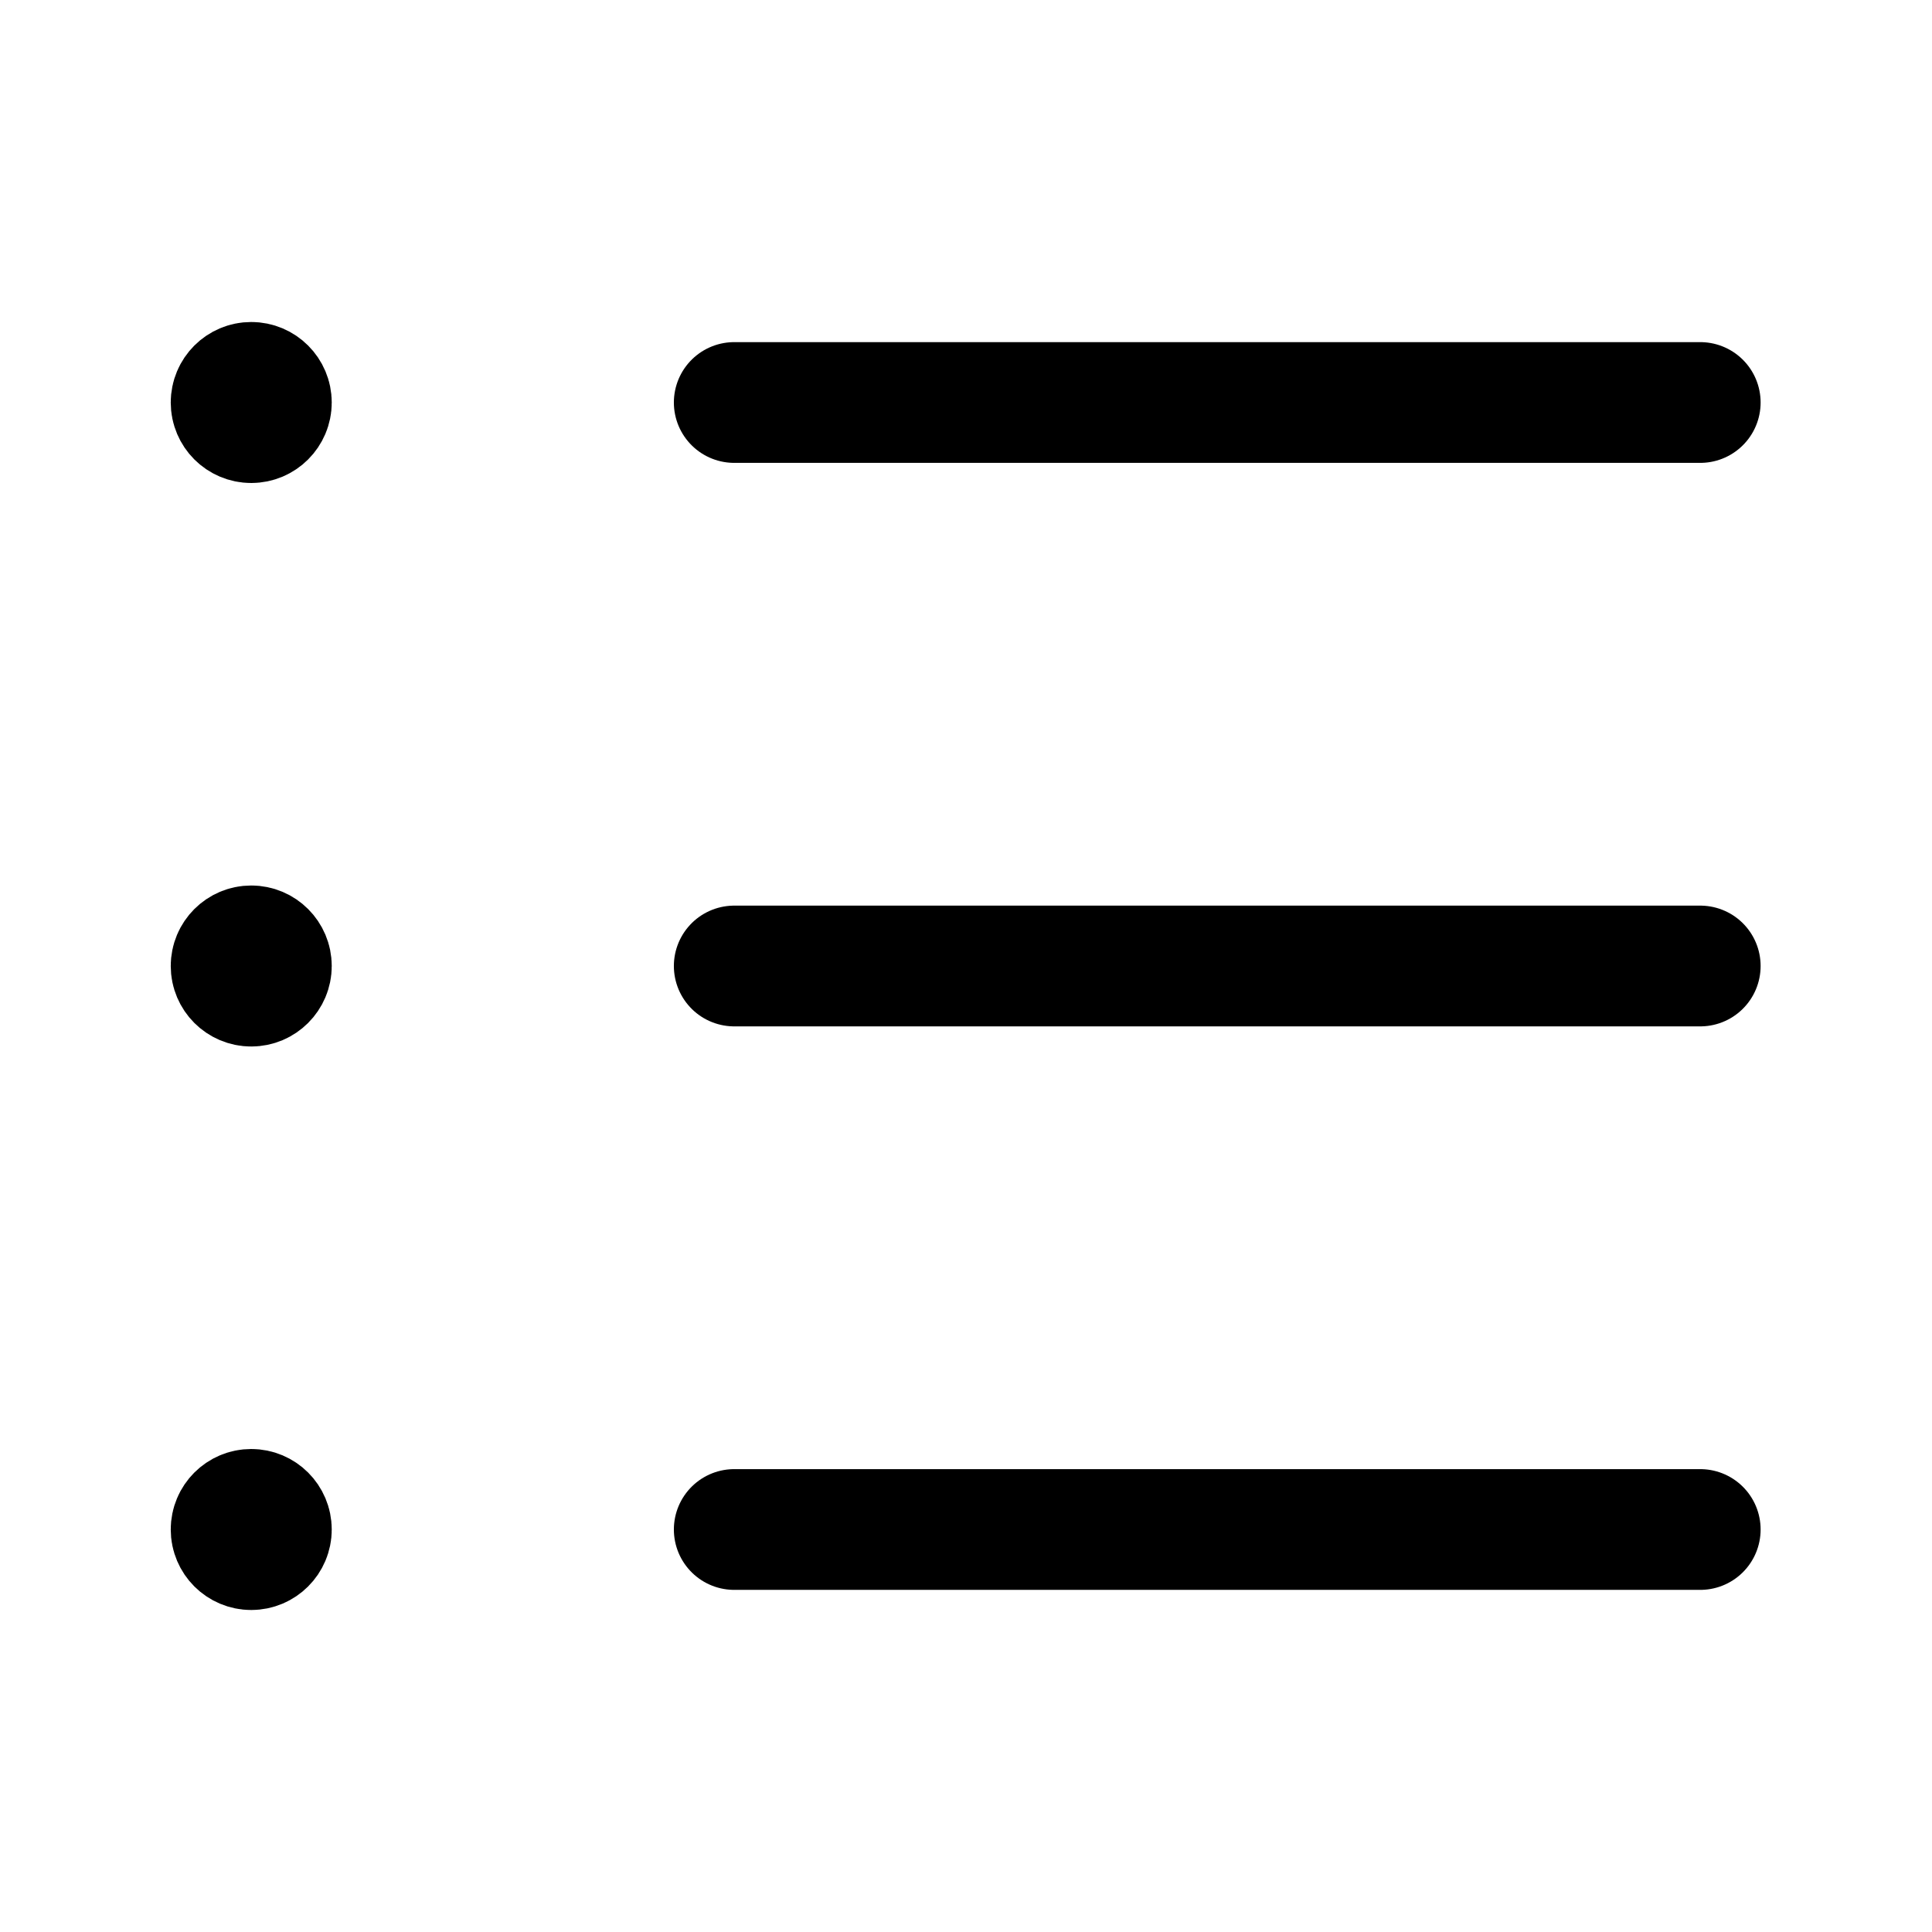
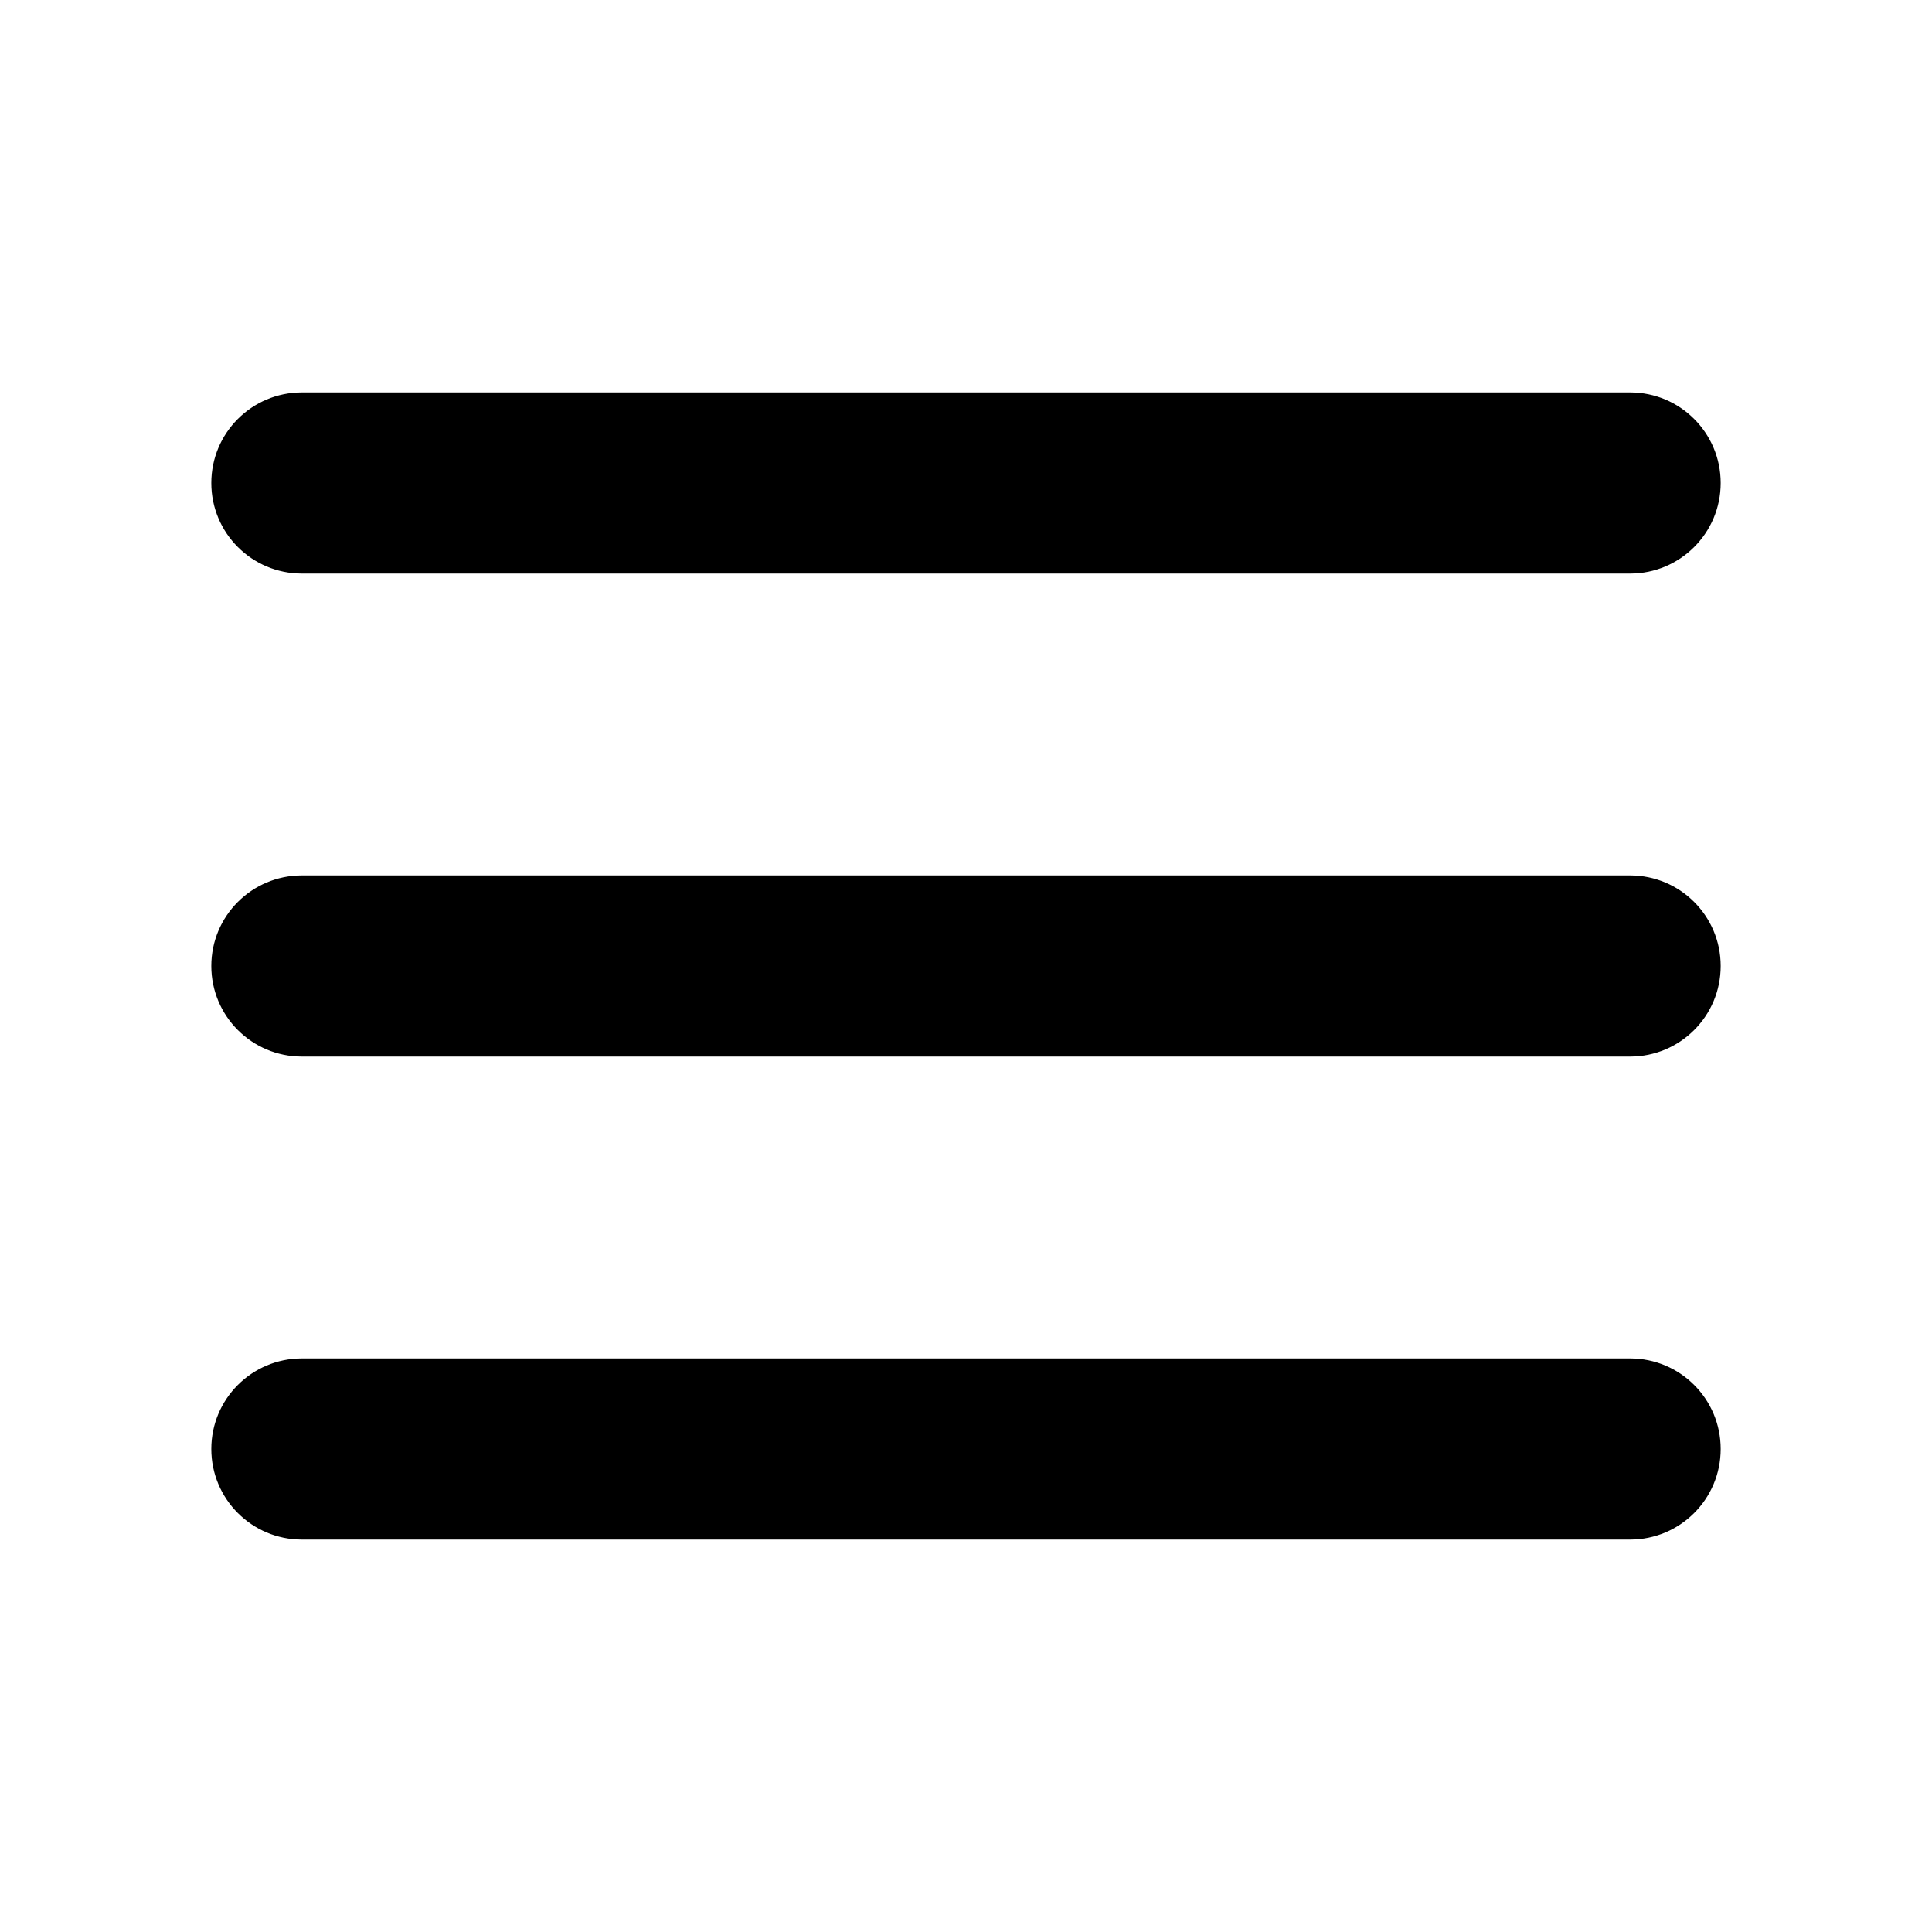
- <svg xmlns="http://www.w3.org/2000/svg" width="24" height="24" viewBox="0 0 24 24" fill="none">
-   <path d="M9.121 5H21.121" stroke="currentColor" stroke-linecap="round" stroke-width="1.5" />
-   <path d="M9.121 12H21.121" stroke="currentColor" stroke-linecap="round" stroke-width="1.5" />
-   <path d="M9.121 19H21.121" stroke="currentColor" stroke-linecap="round" stroke-width="1.5" />
-   <path d="M3.246 5H3.121M3.371 5C3.371 5.138 3.259 5.25 3.121 5.25C2.983 5.25 2.871 5.138 2.871 5C2.871 4.862 2.983 4.75 3.121 4.75C3.259 4.75 3.371 4.862 3.371 5Z" stroke="currentColor" stroke-linecap="round" stroke-linejoin="round" stroke-width="1.5" />
-   <path d="M3.246 12H3.121M3.371 12C3.371 12.138 3.259 12.25 3.121 12.25C2.983 12.25 2.871 12.138 2.871 12C2.871 11.862 2.983 11.75 3.121 11.75C3.259 11.75 3.371 11.862 3.371 12Z" stroke="currentColor" stroke-linecap="round" stroke-linejoin="round" stroke-width="1.5" />
-   <path d="M3.246 19H3.121M3.371 19C3.371 19.138 3.259 19.25 3.121 19.25C2.983 19.25 2.871 19.138 2.871 19C2.871 18.862 2.983 18.75 3.121 18.75C3.259 18.75 3.371 18.862 3.371 19Z" stroke="currentColor" stroke-linecap="round" stroke-linejoin="round" stroke-width="1.5" />
+ <svg xmlns="http://www.w3.org/2000/svg" viewBox="0 0 256 256" fill="currentColor">
+   <path d="M228,128a12,12,0,0,1-12,12H40a12,12,0,0,1,0-24H216A12,12,0,0,1,228,128ZM40,76H216a12,12,0,0,0,0-24H40a12,12,0,0,0,0,24ZM216,180H40a12,12,0,0,0,0,24H216a12,12,0,0,0,0-24Z" />
</svg>
